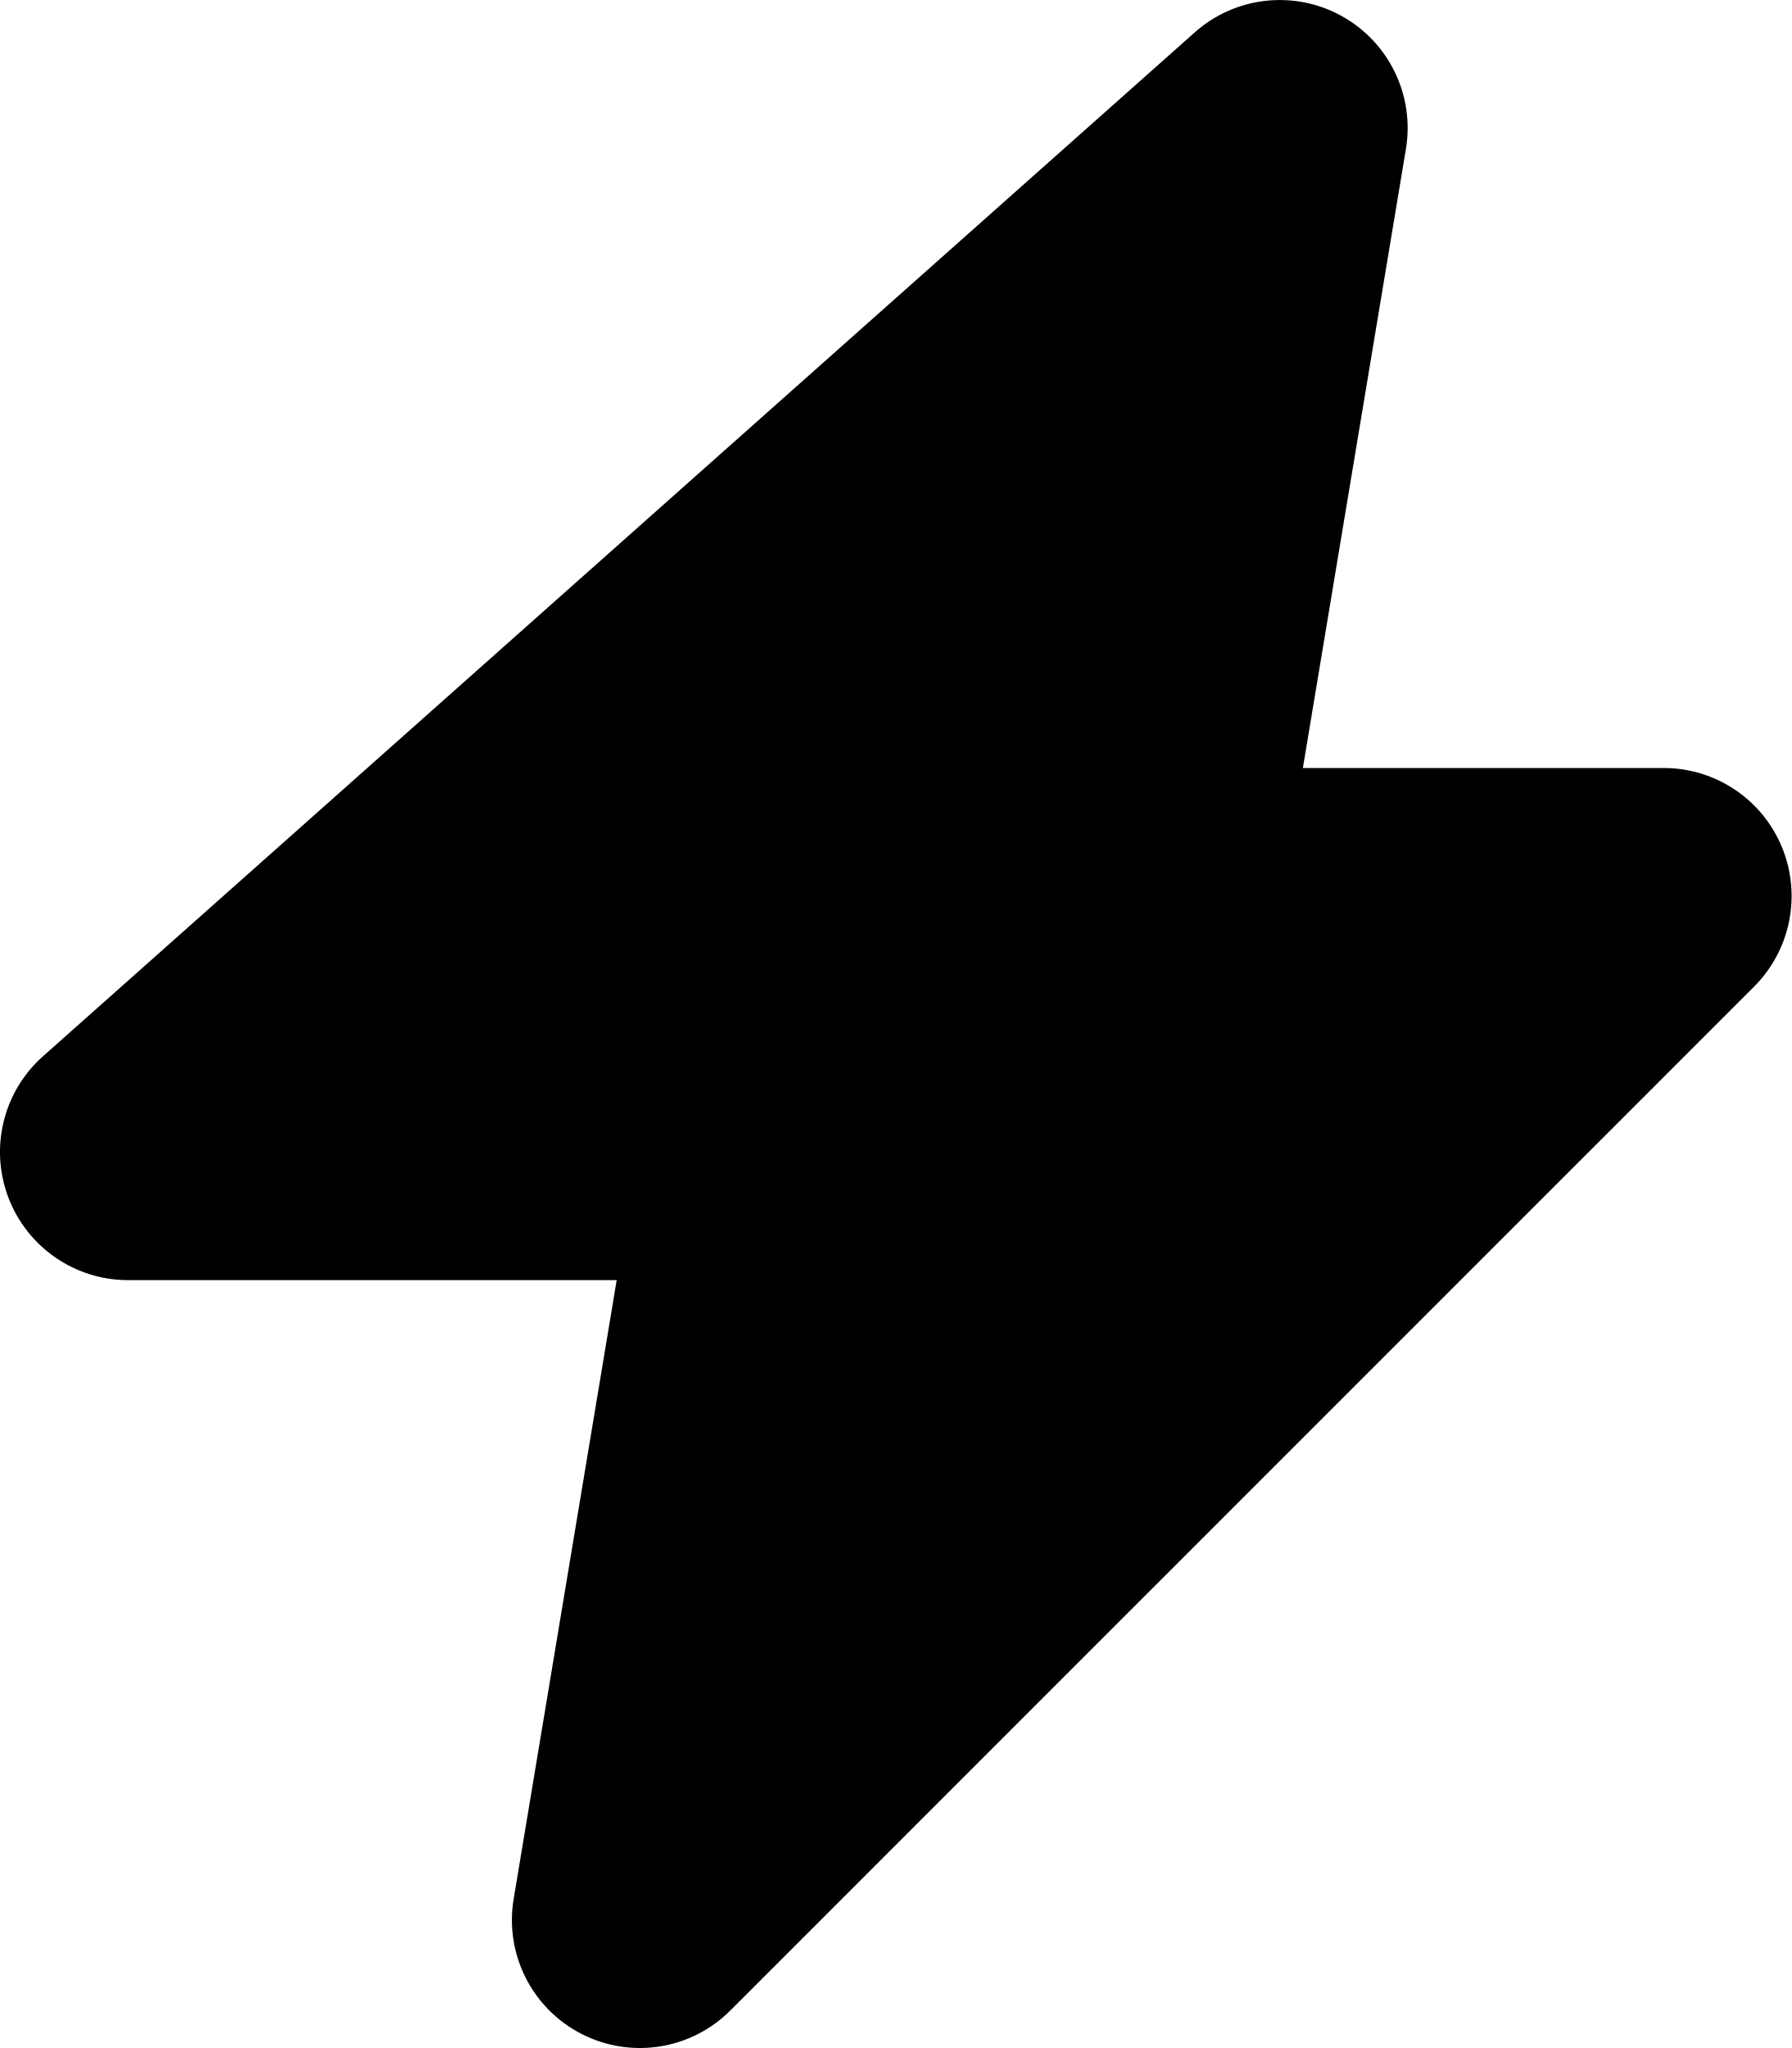
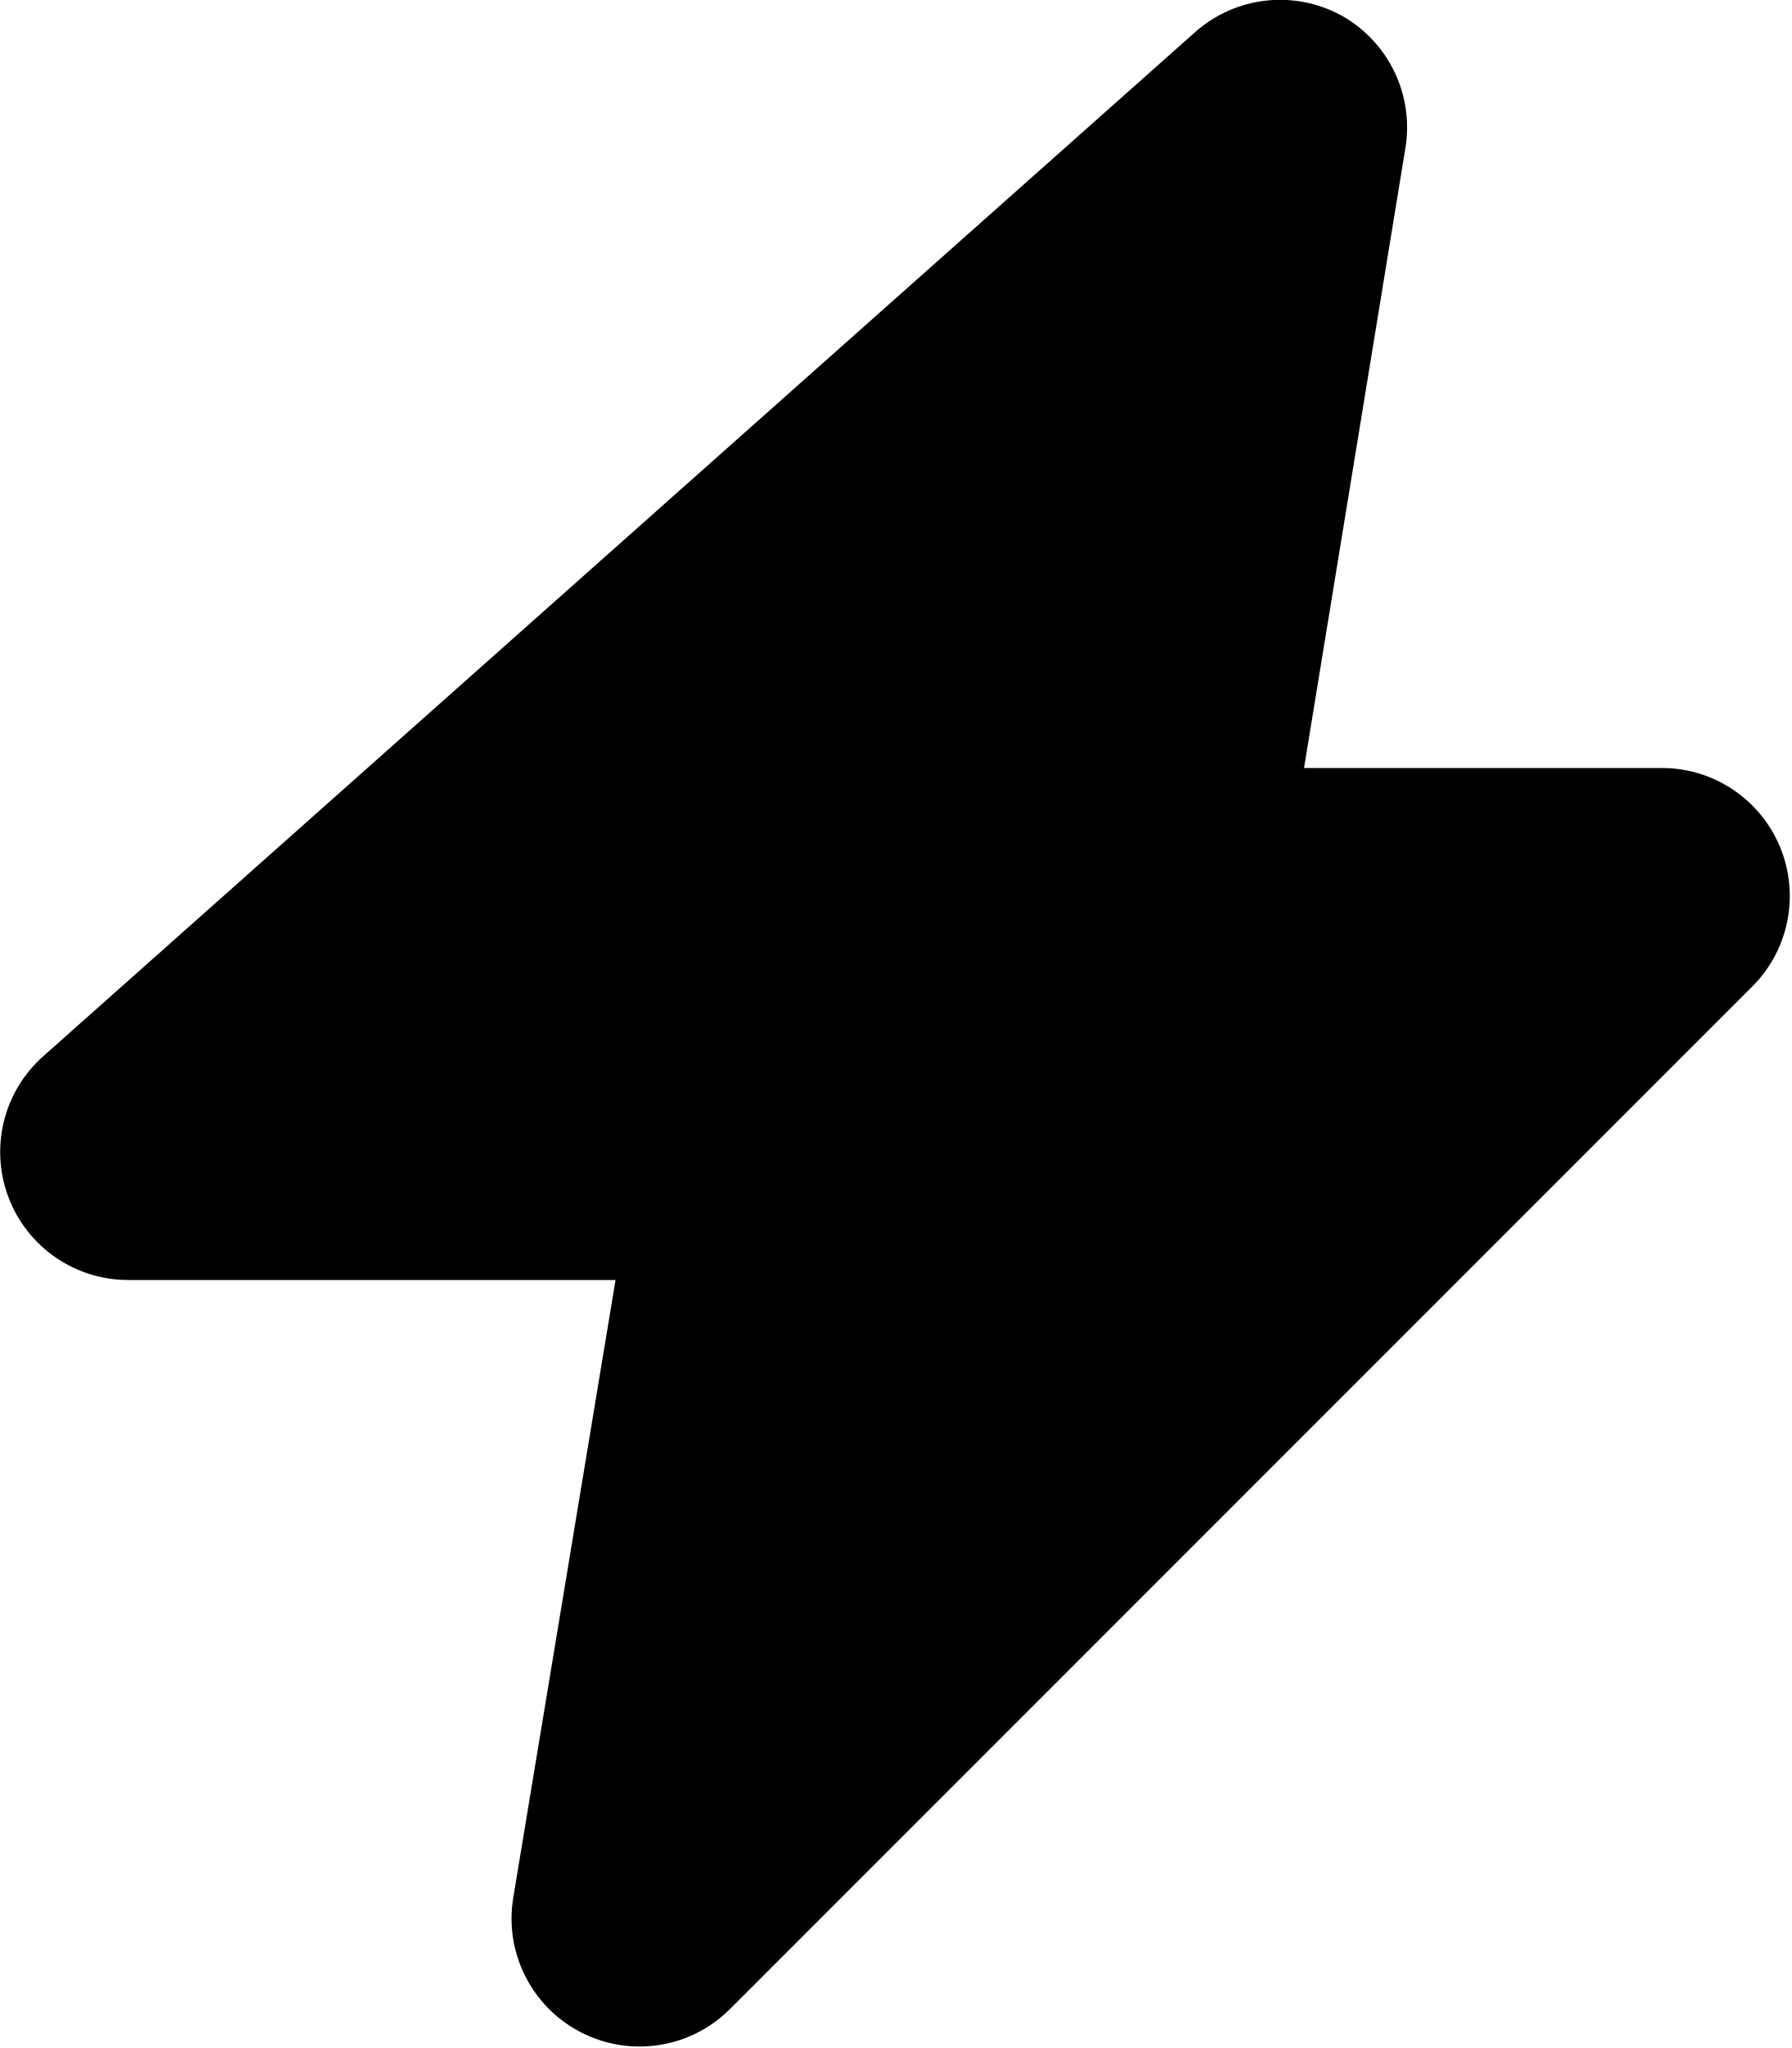
- <svg xmlns="http://www.w3.org/2000/svg" width="14" height="16" viewBox="0 0 14 16" fill="currentColor">
-   <path fill-rule="evenodd" clip-rule="evenodd" d="M10.484 0.125C10.855 0.33 11.056 0.747 10.986 1.165L10.181 6H13C13.405 6 13.769 6.243 13.924 6.617C14.079 6.991 13.993 7.422 13.707 7.708L5.707 15.707C5.399 16.015 4.929 16.088 4.542 15.889C4.156 15.69 3.942 15.264 4.014 14.835L4.819 10.001H1C0.585 10.001 0.213 9.744 0.065 9.355C-0.082 8.967 0.025 8.528 0.336 8.252L9.336 0.253C9.653 -0.029 10.113 -0.08 10.484 0.125Z" />
+ <svg xmlns="http://www.w3.org/2000/svg" fill="currentColor" viewBox="0 0 14 16">
+   <path fill-rule="evenodd" d="M10.48.12a1 1 0 0 1 .5 1.05L10.19 6H13a1 1 0 0 1 .7 1.7l-8 8a1 1 0 0 1-1.69-.87l.8-4.83H1a1 1 0 0 1-.66-1.75l9-8a1 1 0 0 1 1.14-.13Z" clip-rule="evenodd" />
</svg>
